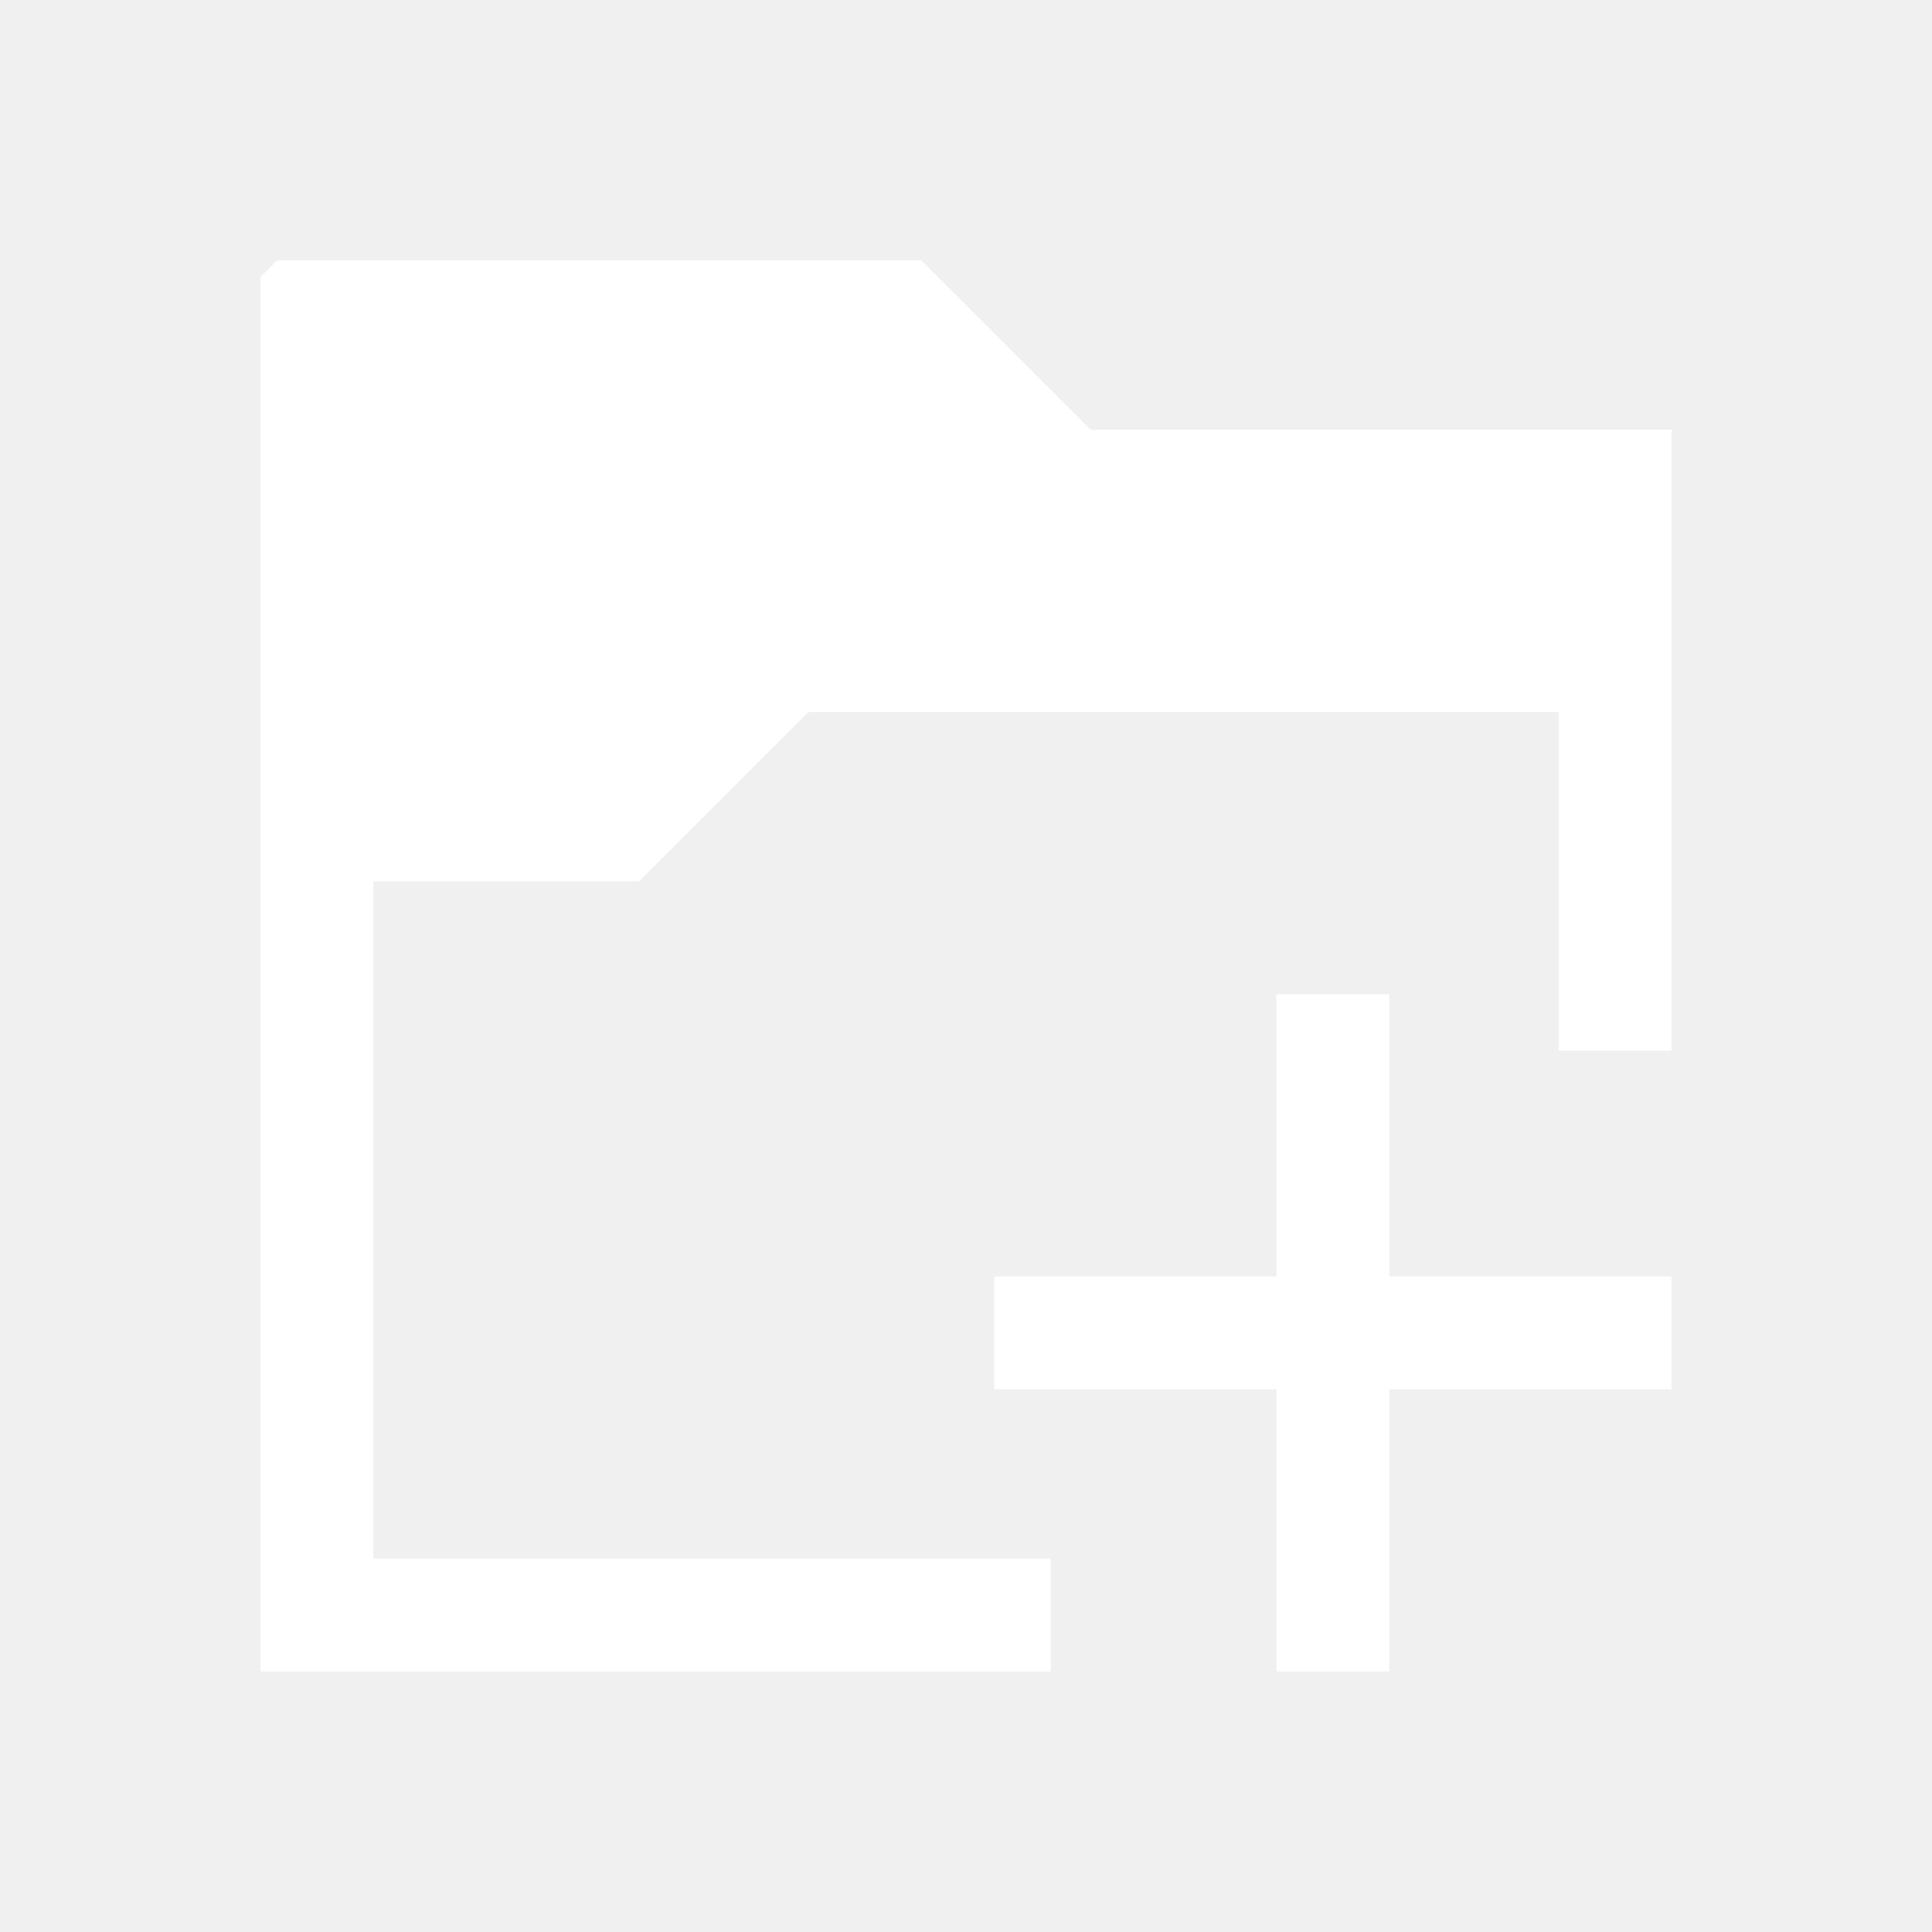
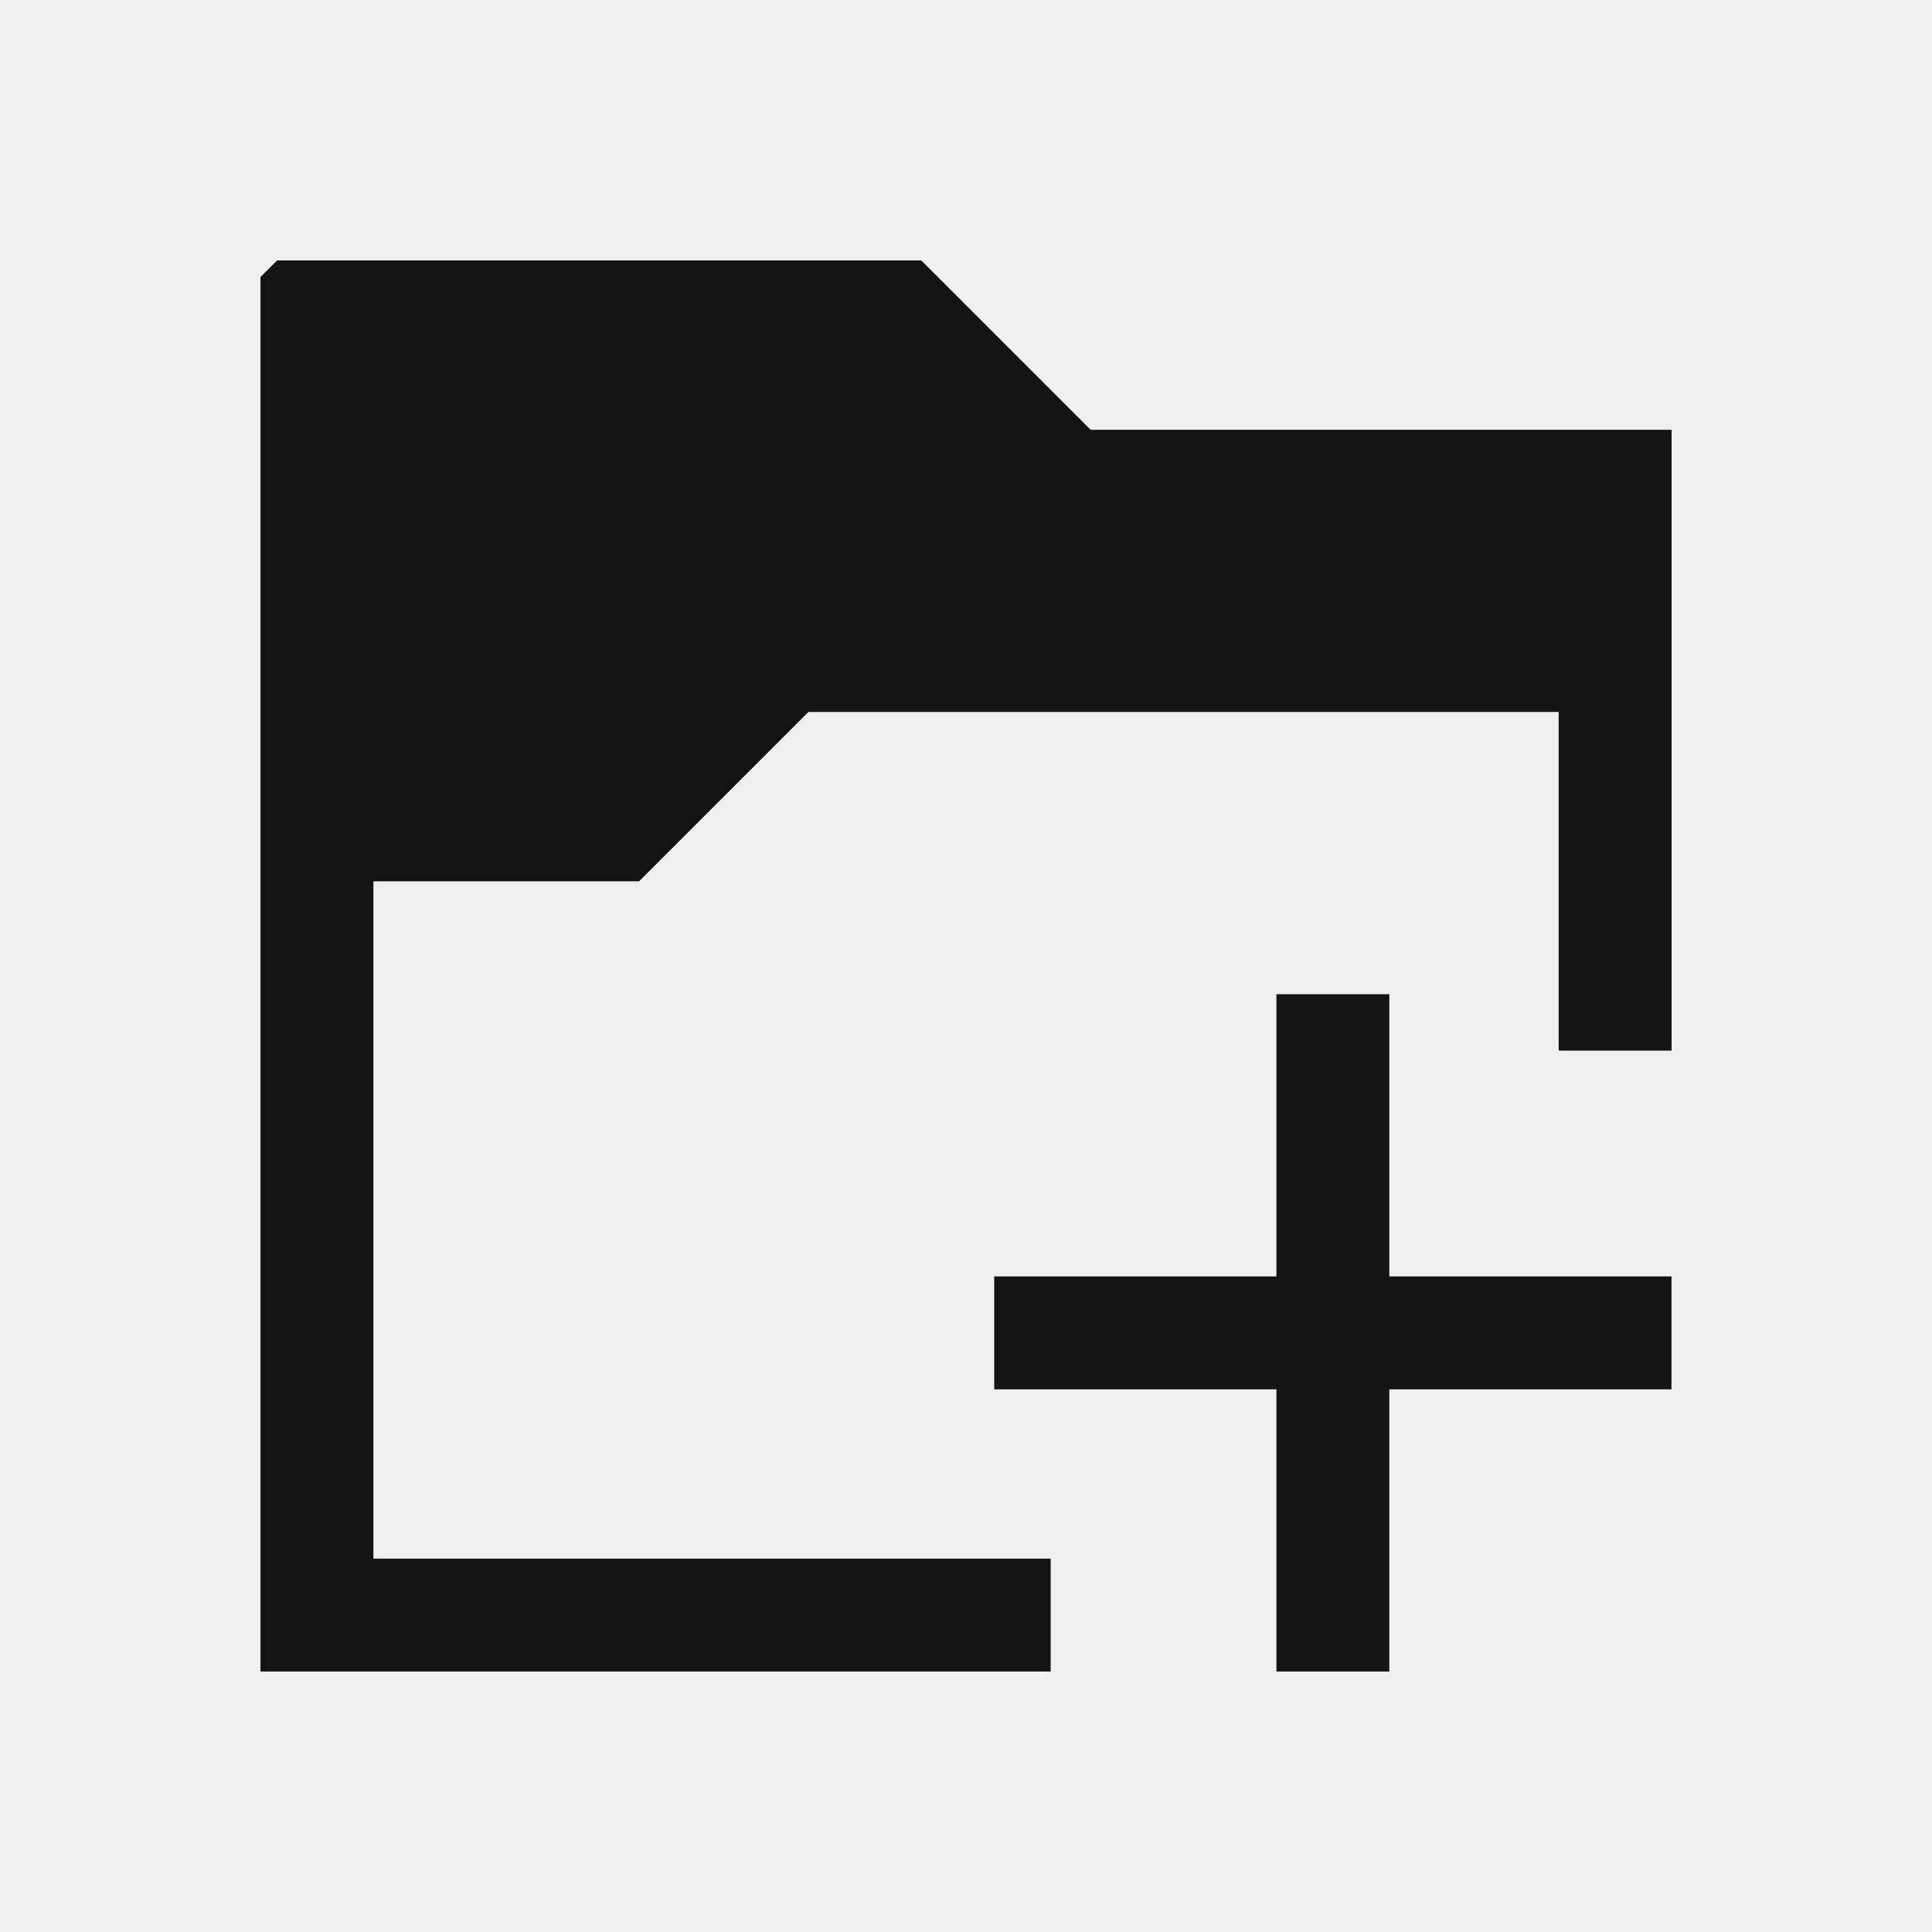
<svg xmlns="http://www.w3.org/2000/svg" viewBox="0 0 32 32" id="svg2" version="1.1">
  <defs id="defs3051">
    <style type="text/css" id="current-color-scheme">
      .ColorScheme-Text {
        color:#4d4d4d;
      }
      </style>
  </defs>
-   <path style="color:#4d4d4d;fill:#ffffff;fill-opacity:1;stroke:#ffffff;stroke-width:0.935;stroke-opacity:1" d="m 4.782,4.782 0,22.436 12.153,0 0,-0.935 -11.218,0 0,-12.153 4.674,0 2.805,-2.805 13.088,0 0,5.609 0.935,0 0,-9.348 -9.348,0 -2.805,-2.805 -10.283,0 z M 21.609,16.935 l 0,4.674 -4.674,0 0,0.935 4.674,0 0,4.674 0.935,0 0,-4.674 4.674,0 0,-0.935 -4.674,0 0,-4.674 -0.935,0 z" id="path99" class="ColorScheme-Text" />
+   <path style="color:#4d4d4d;fill:#141414;fill-opacity:1;stroke:#141414;stroke-width:0.935;stroke-opacity:1" d="m 4.782,4.782 0,22.436 12.153,0 0,-0.935 -11.218,0 0,-12.153 4.674,0 2.805,-2.805 13.088,0 0,5.609 0.935,0 0,-9.348 -9.348,0 -2.805,-2.805 -10.283,0 z M 21.609,16.935 l 0,4.674 -4.674,0 0,0.935 4.674,0 0,4.674 0.935,0 0,-4.674 4.674,0 0,-0.935 -4.674,0 0,-4.674 -0.935,0 z" id="path99" class="ColorScheme-Text" />
</svg>
